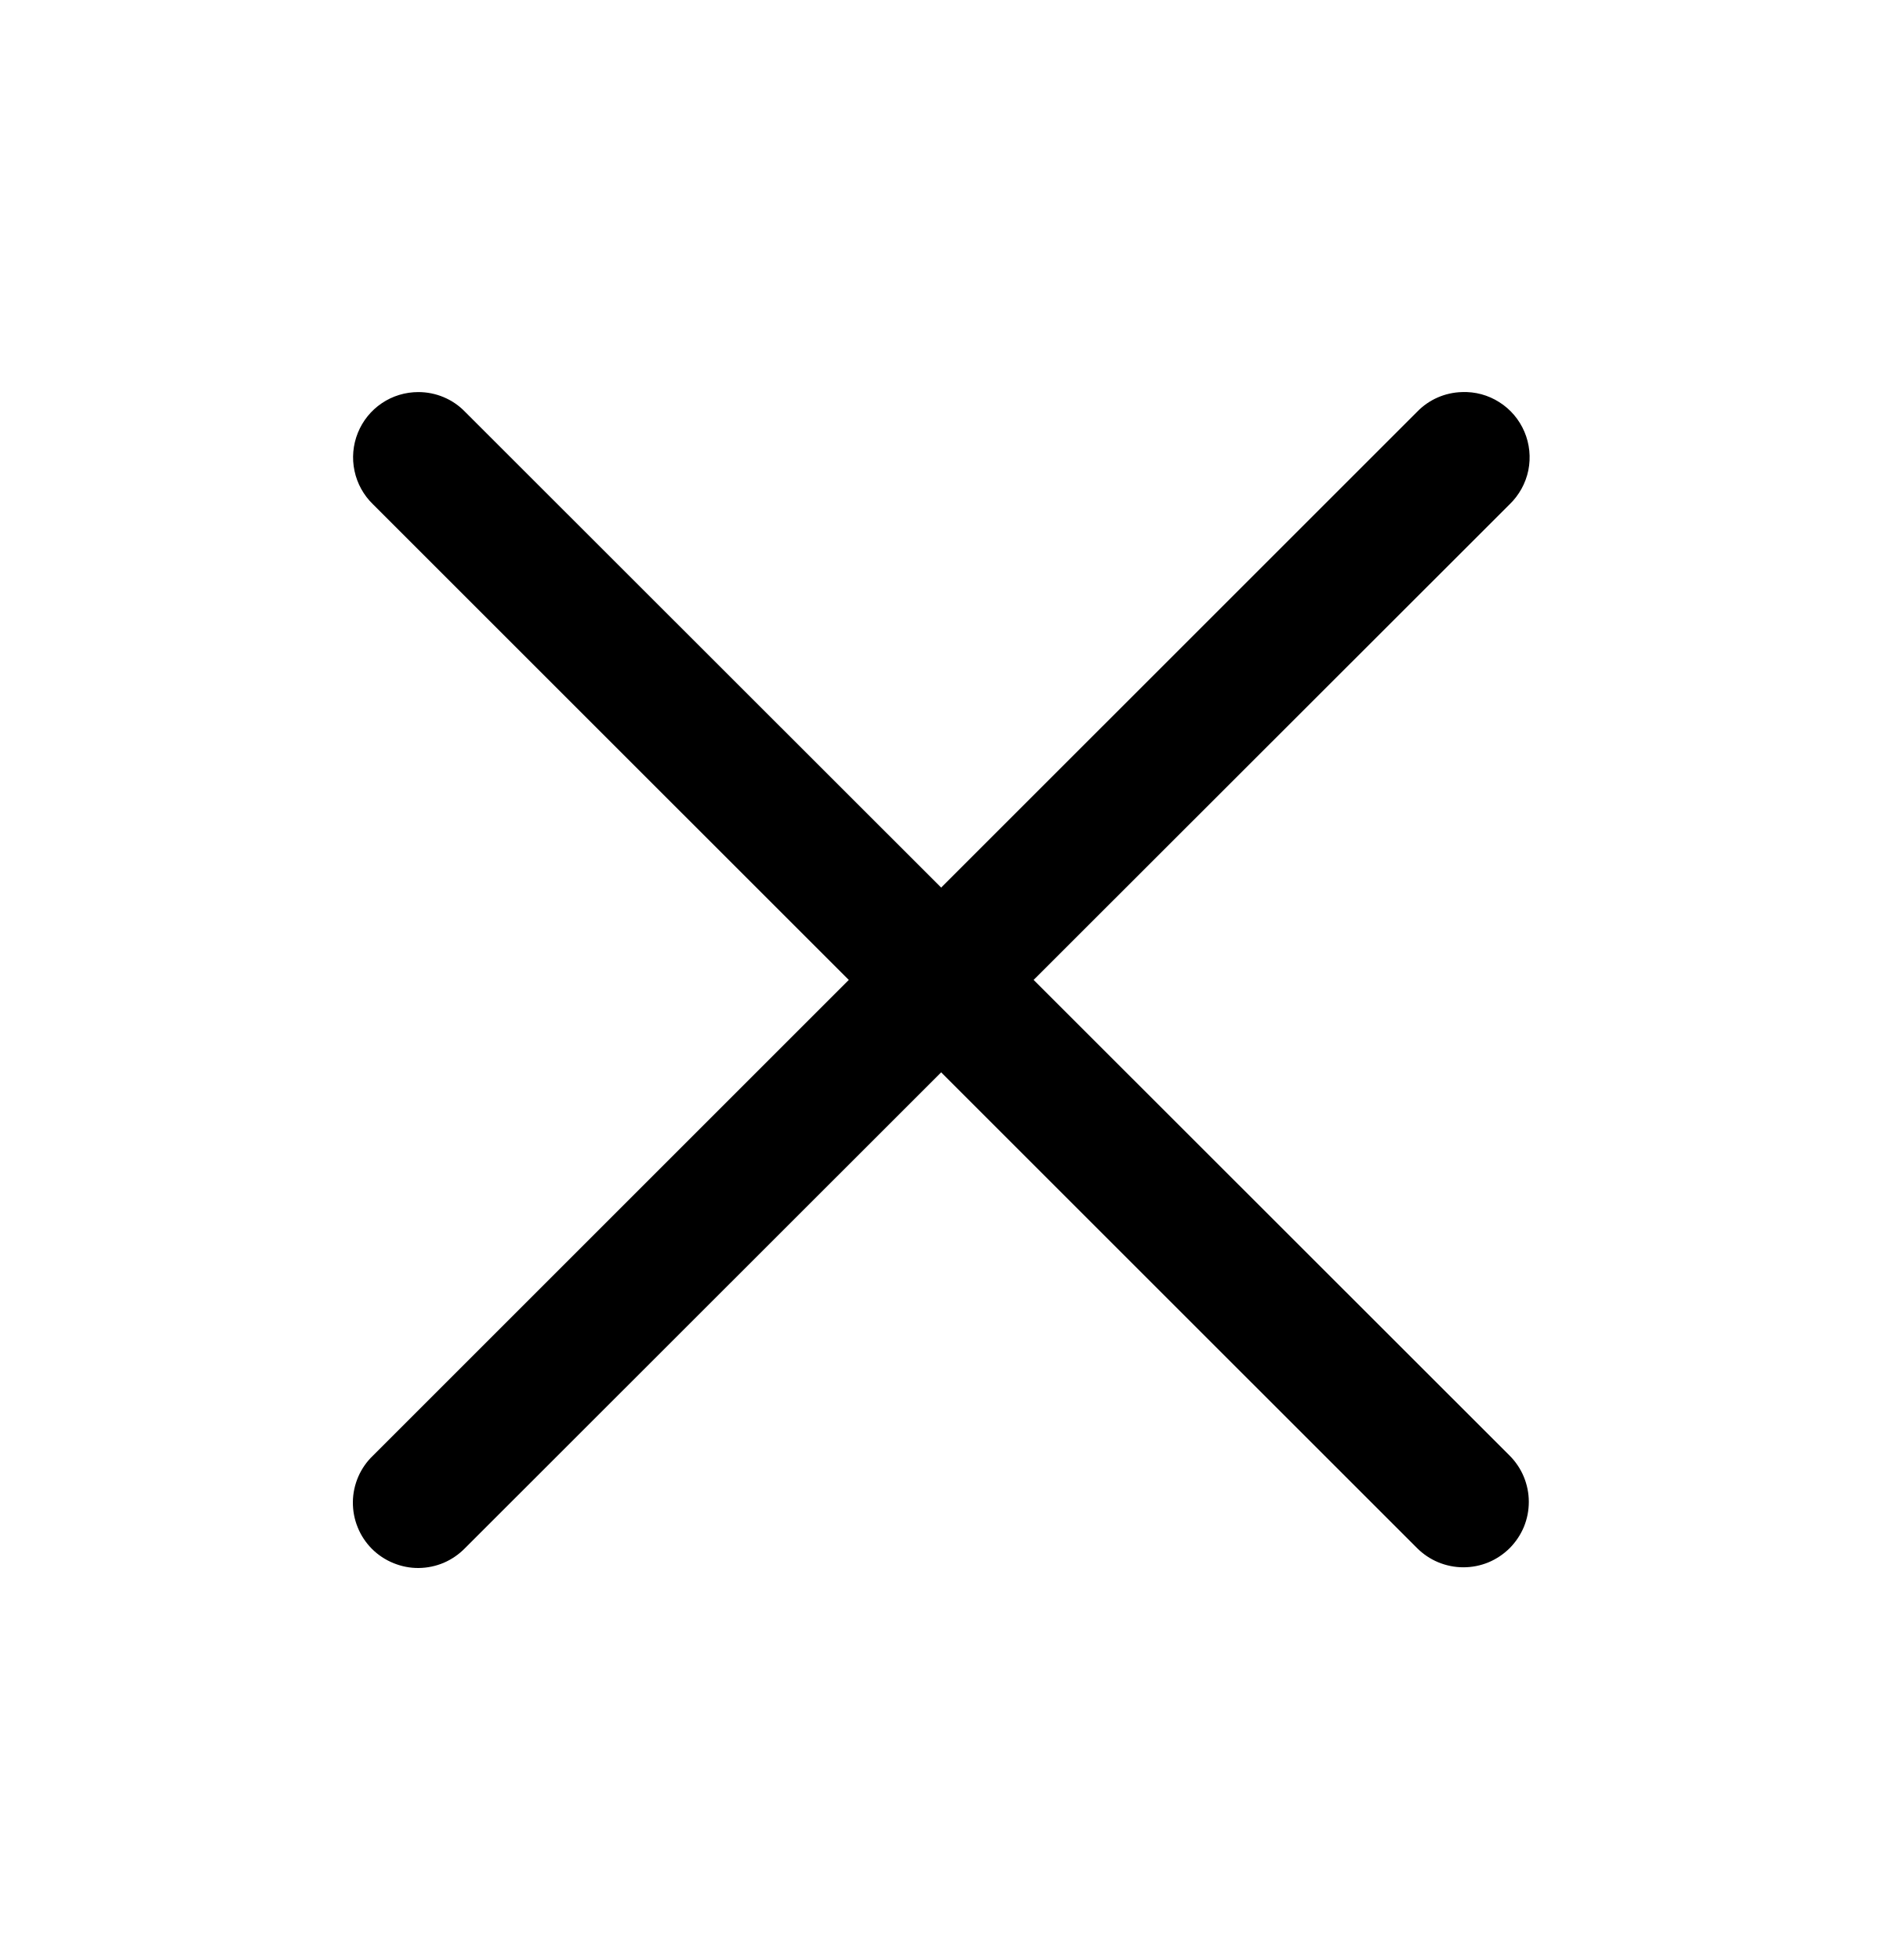
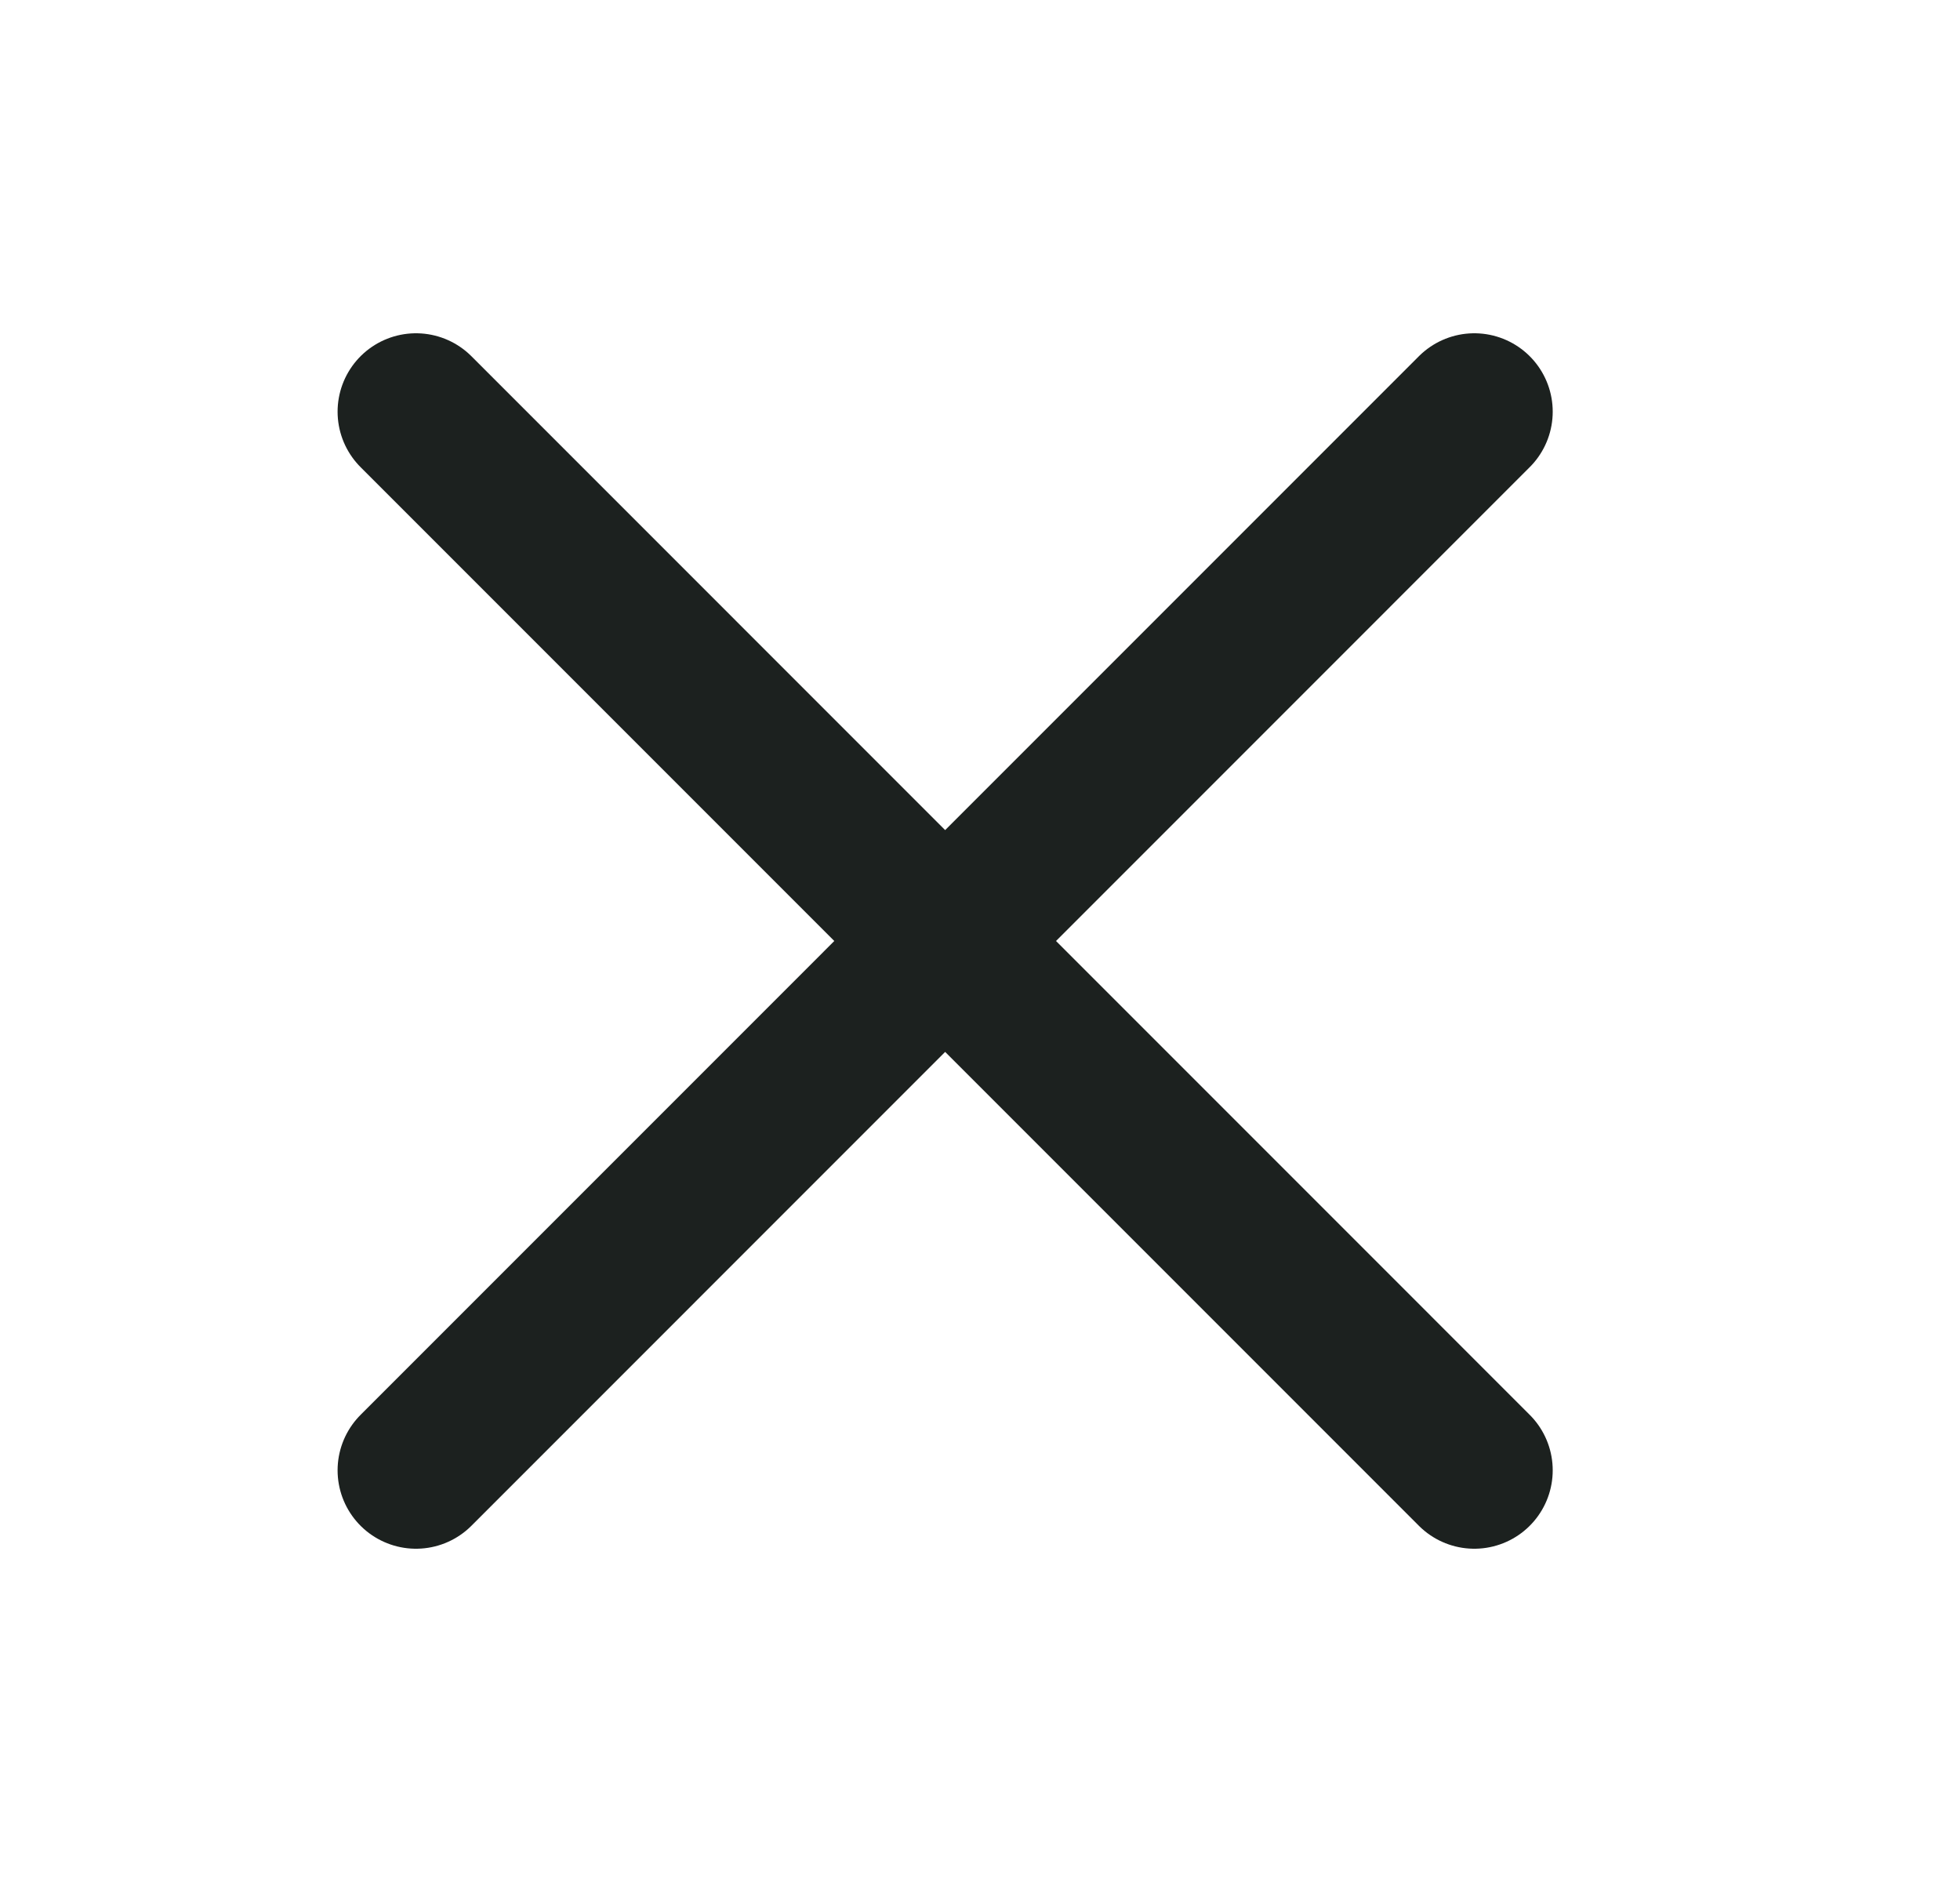
- <svg xmlns="http://www.w3.org/2000/svg" width="24" height="25" viewBox="0 0 24 25" fill="none">
-   <path d="M5.335 5.001C5.169 5.001 5.006 5.05 4.869 5.143C4.731 5.236 4.625 5.368 4.563 5.522C4.501 5.676 4.486 5.845 4.521 6.007C4.555 6.169 4.638 6.318 4.757 6.433L10.824 12.499L4.757 18.566C4.677 18.642 4.613 18.734 4.569 18.835C4.525 18.937 4.501 19.046 4.5 19.157C4.499 19.268 4.519 19.377 4.561 19.48C4.602 19.583 4.664 19.676 4.742 19.755C4.82 19.833 4.913 19.895 5.016 19.937C5.118 19.979 5.228 20.001 5.338 20C5.449 19.999 5.559 19.976 5.66 19.933C5.762 19.889 5.854 19.825 5.931 19.746L12.002 13.678L18.071 19.746C18.148 19.823 18.24 19.885 18.341 19.927C18.443 19.969 18.551 19.991 18.661 19.991C18.771 19.991 18.879 19.97 18.981 19.928C19.082 19.886 19.174 19.824 19.252 19.747C19.329 19.669 19.391 19.577 19.433 19.476C19.475 19.374 19.496 19.266 19.496 19.156C19.496 19.046 19.474 18.938 19.432 18.836C19.39 18.735 19.328 18.643 19.251 18.566L13.181 12.499L19.251 6.433C19.372 6.316 19.456 6.165 19.49 5.999C19.523 5.834 19.506 5.662 19.44 5.507C19.374 5.352 19.263 5.22 19.12 5.13C18.978 5.039 18.811 4.994 18.643 5.001C18.427 5.007 18.221 5.097 18.071 5.253L12.002 11.321L5.931 5.253C5.854 5.173 5.761 5.109 5.658 5.066C5.556 5.023 5.446 5.001 5.335 5.001Z" fill="currentColor" />
+ <svg xmlns="http://www.w3.org/2000/svg" width="25" height="24" viewBox="0 0 25 24" fill="none">
+   <path d="M18.805 5.25L5.306 18.75" stroke="#1C211F" stroke-width="2" stroke-linecap="round" stroke-linejoin="round" />
+   <path d="M18.805 18.75L5.306 5.25" stroke="#1C211F" stroke-width="2" stroke-linecap="round" stroke-linejoin="round" />
</svg>
